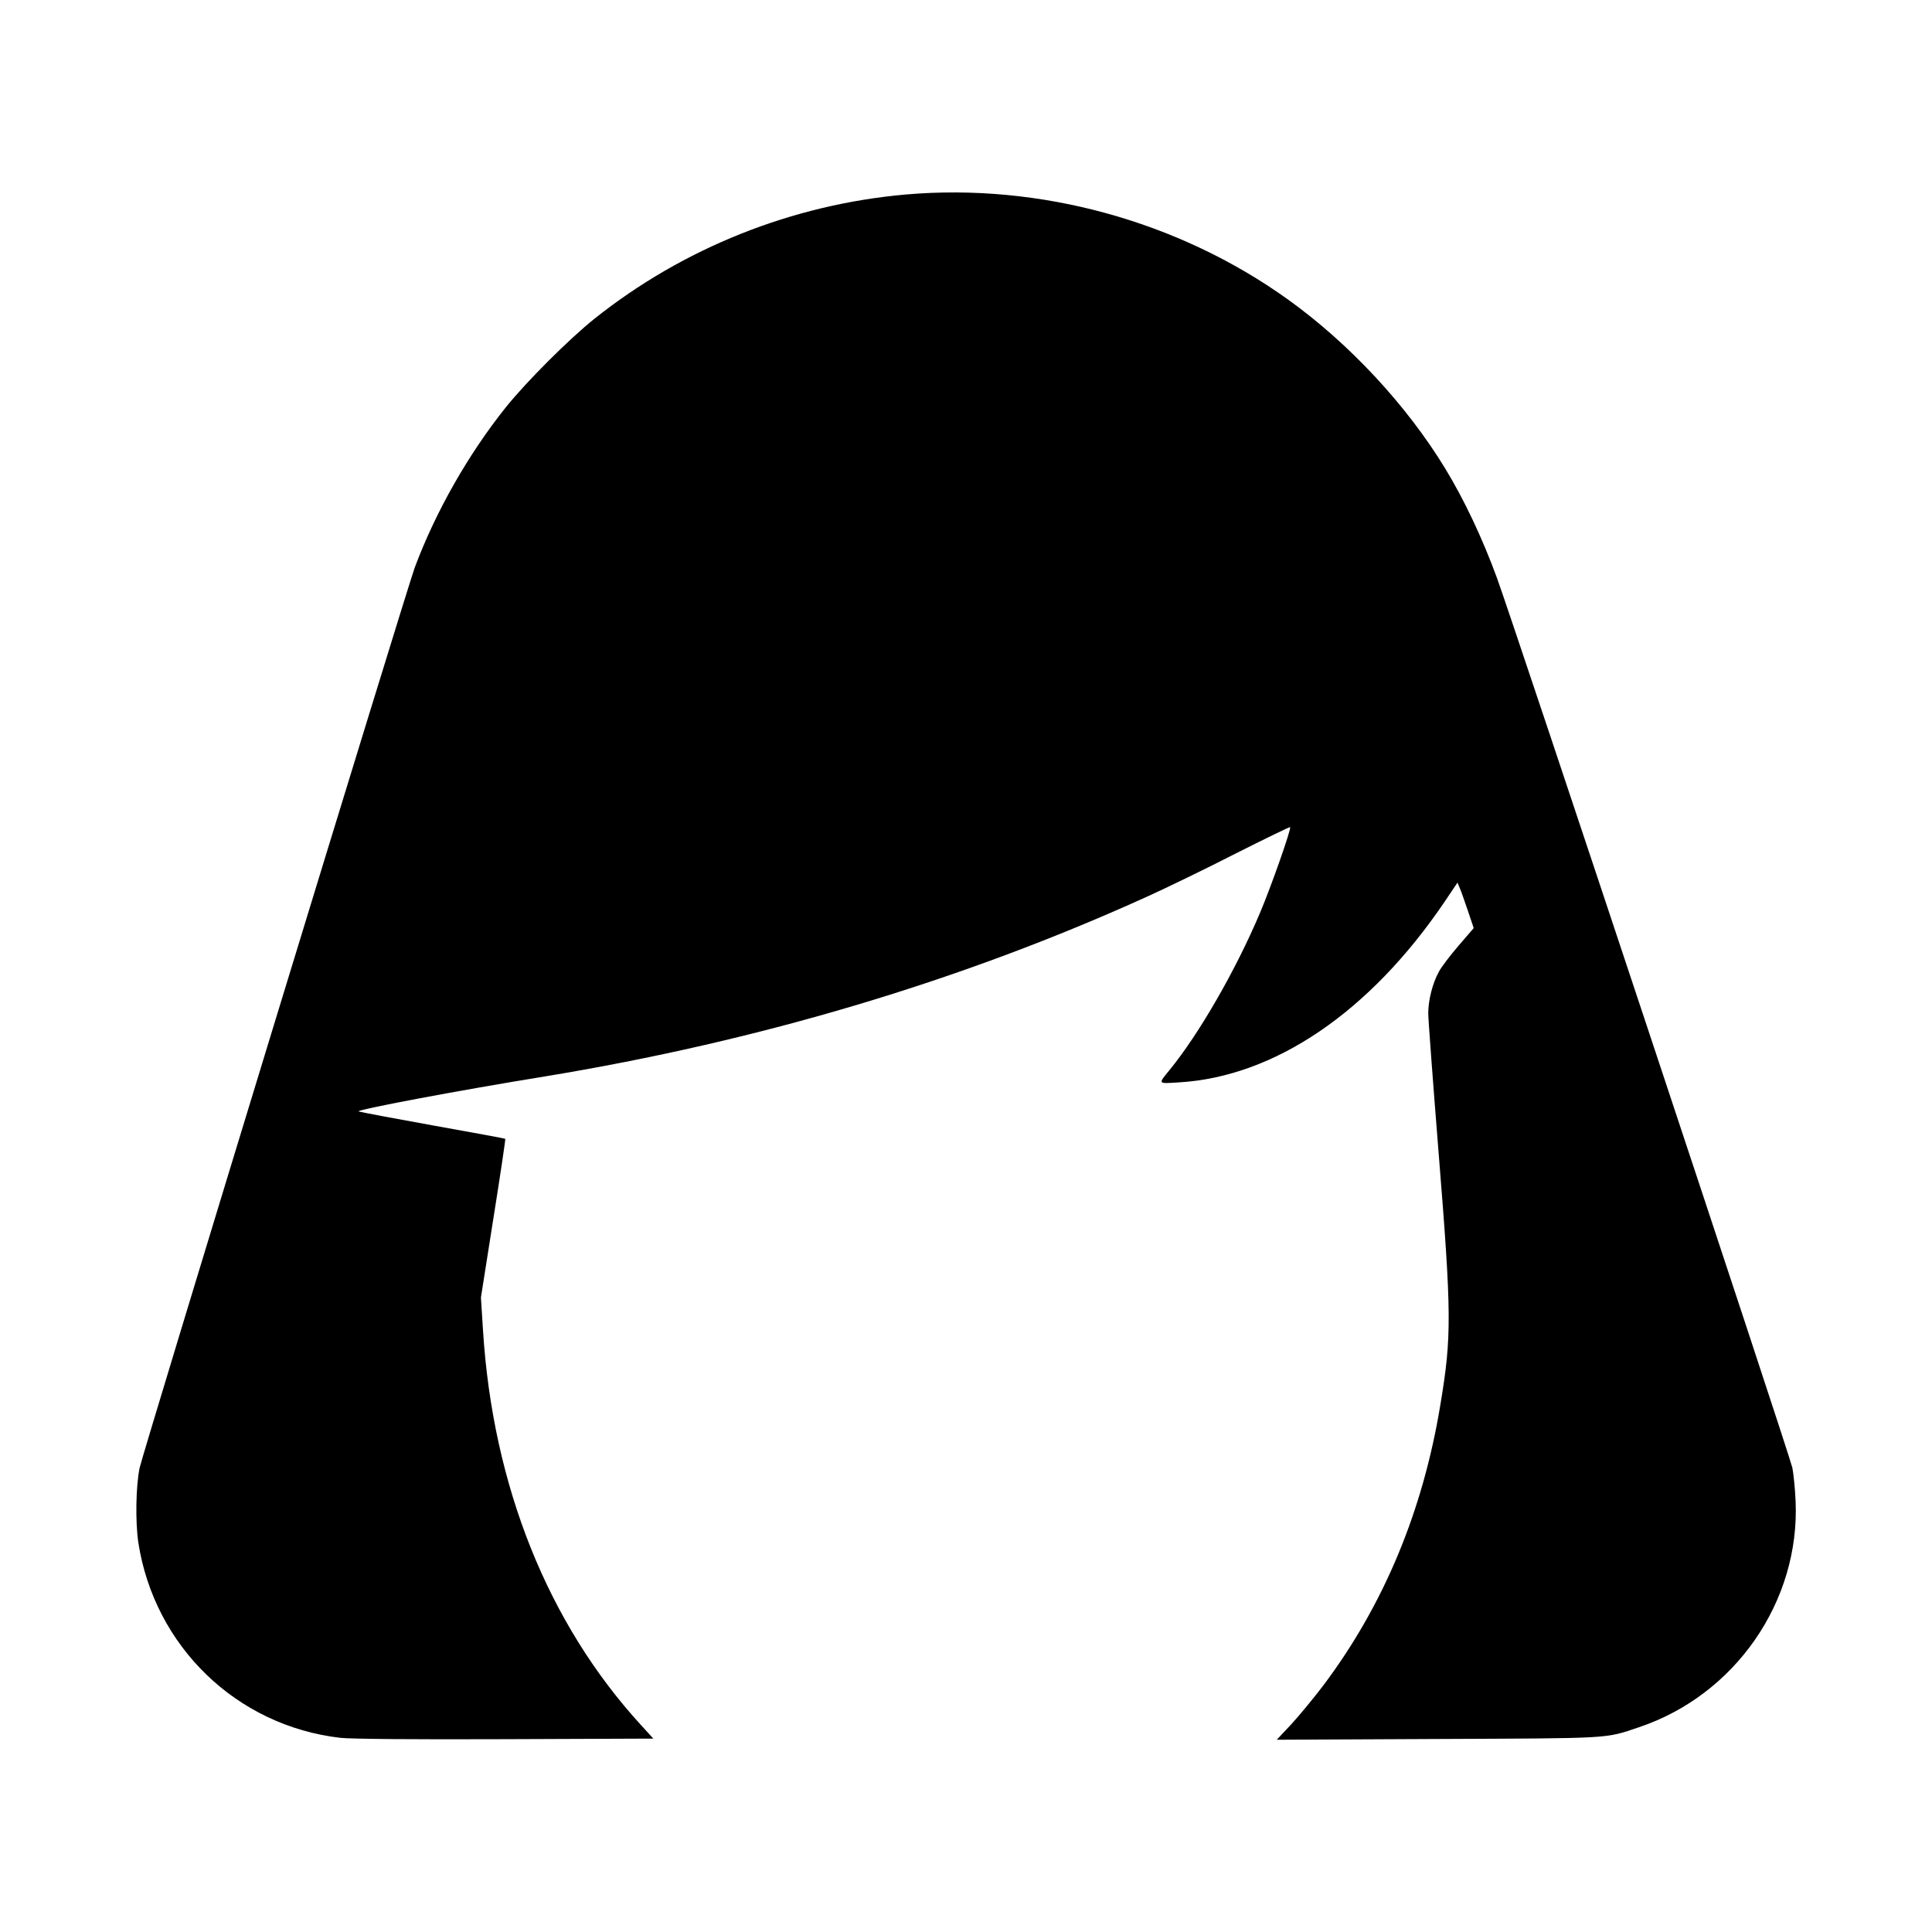
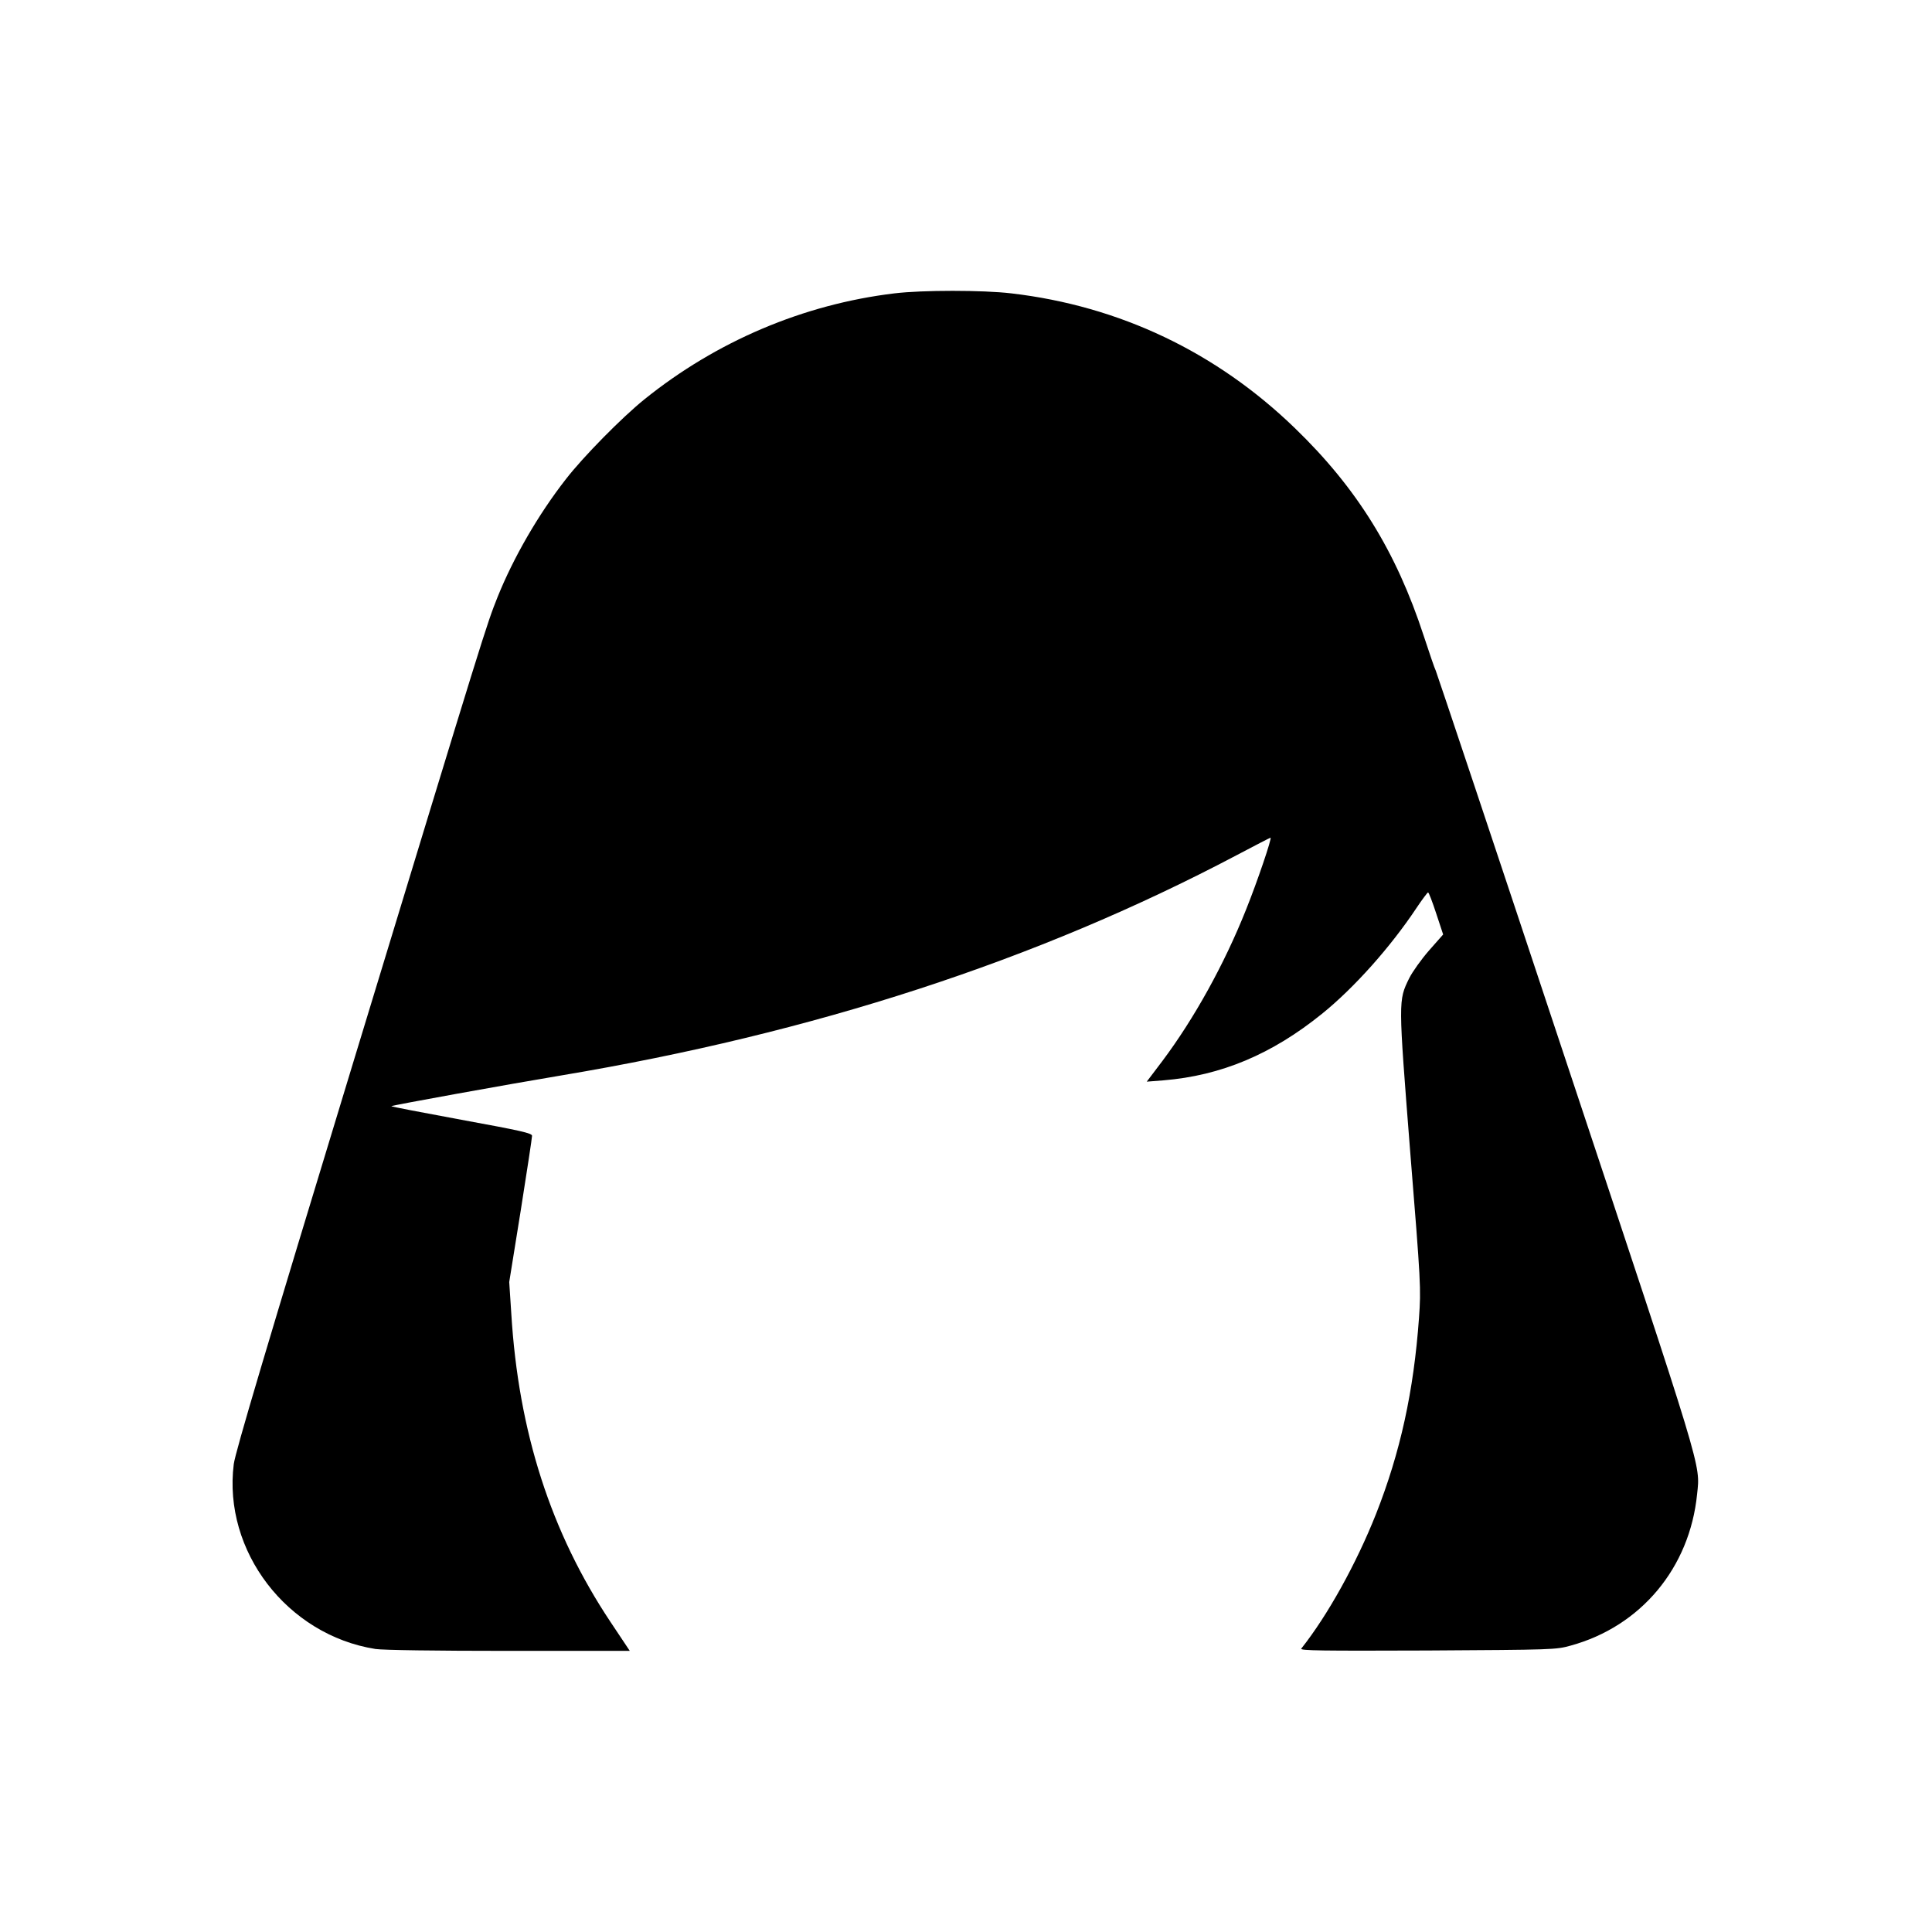
<svg xmlns="http://www.w3.org/2000/svg" version="1.0" width="1024pt" height="1024pt" viewBox="0 0 1024 1024" preserveAspectRatio="xMidYMid meet">
  <g transform="translate(0,1024) scale(0.1,-0.1)" fill="#000000" stroke="none">
-     <path d="M4800 9209 c-602 -53 -1180 -284 -1650 -659 -135 -108 -362 -335 -470 -470 -198 -248 -370 -550 -481 -846 -43 -115 -1440 -4688 -1459 -4774 -20 -97 -23 -285 -7 -395 85 -551 521 -973 1072 -1036 56 -6 383 -9 874 -7 l784 3 -64 70 c-495 540 -787 1269 -839 2094 l-11 174 66 419 c37 231 65 421 63 422 -2 2 -172 33 -378 70 -206 37 -386 71 -399 75 -24 7 520 110 989 186 1136 187 2209 507 3195 955 99 45 308 146 464 226 157 79 286 142 289 140 7 -8 -99 -311 -160 -455 -129 -305 -323 -641 -478 -831 -63 -77 -65 -74 46 -67 509 29 1015 373 1411 958 l68 101 12 -29 c7 -15 26 -70 43 -120 l31 -92 -80 -93 c-44 -51 -92 -114 -105 -139 -33 -60 -56 -150 -56 -220 0 -31 25 -364 55 -740 69 -856 70 -971 9 -1336 -93 -564 -300 -1060 -620 -1486 -51 -67 -127 -159 -169 -205 l-78 -83 854 4 c929 4 884 1 1065 62 511 171 855 668 831 1200 -3 66 -11 145 -17 175 -15 71 -1482 4489 -1567 4720 -77 210 -173 412 -272 575 -205 337 -509 664 -835 898 -580 416 -1316 618 -2026 556z" />
+     <path d="M4740 8685 c-482 -58 -943 -254 -1325 -562 -119 -96 -324 -304 -416 -423 -146 -187 -278 -416 -362 -625 -60 -151 -59 -147 -763 -2460 -462 -1517 -627 -2072 -635 -2135 -58 -461 283 -906 751 -980 39 -6 319 -10 706 -10 l642 0 -102 153 c-316 474 -488 1008 -526 1634 l-11 168 61 379 c33 208 60 386 60 396 0 14 -58 27 -375 85 -206 38 -373 70 -371 72 5 5 625 117 901 163 1338 224 2521 609 3577 1166 98 52 180 94 182 94 9 0 -70 -233 -130 -382 -115 -289 -275 -577 -442 -800 l-84 -111 89 7 c305 25 574 138 839 352 170 137 363 353 502 562 30 45 58 82 61 82 4 0 23 -50 43 -111 l37 -112 -75 -85 c-41 -47 -88 -113 -105 -147 -58 -119 -58 -112 5 -915 57 -707 58 -728 47 -885 -28 -389 -99 -713 -228 -1040 -104 -262 -255 -535 -396 -713 -8 -11 112 -12 669 -10 664 4 681 4 759 26 372 102 631 412 670 803 17 162 38 90 -696 2299 -373 1125 -684 2054 -689 2065 -6 11 -34 94 -64 185 -146 447 -354 783 -682 1100 -417 404 -930 648 -1503 715 -152 18 -473 18 -621 0z" />
  </g>
</svg>
